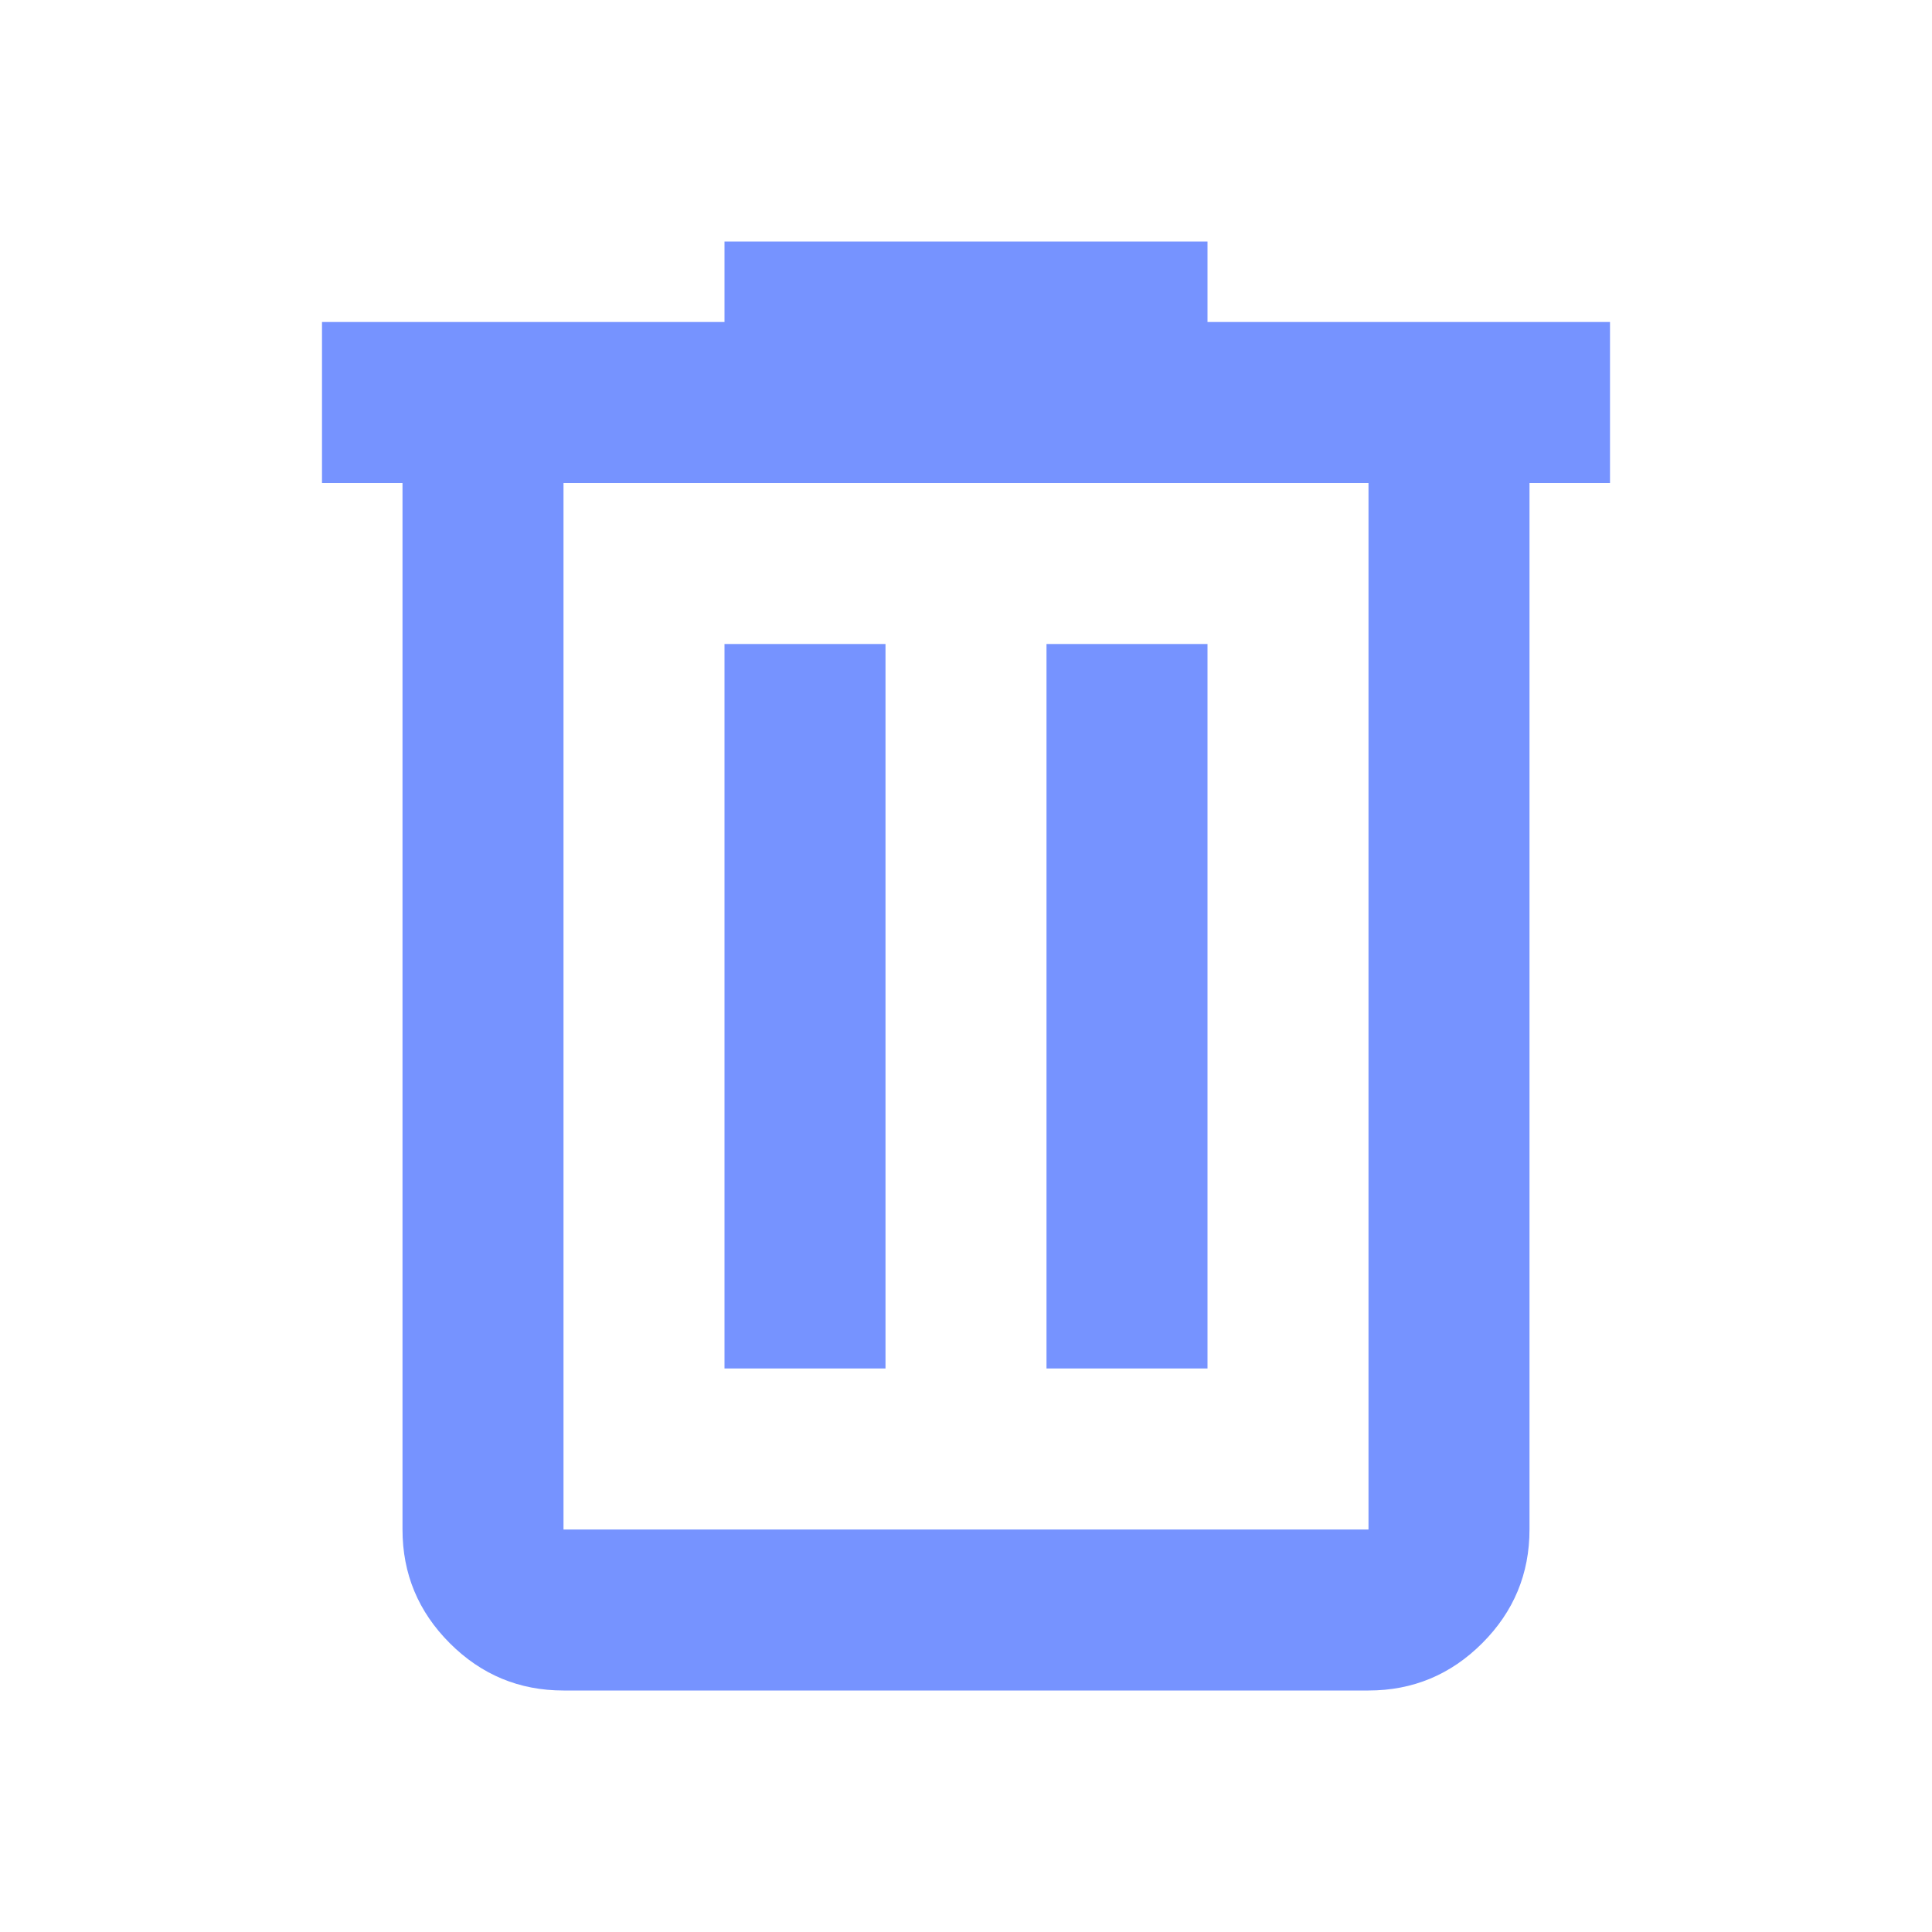
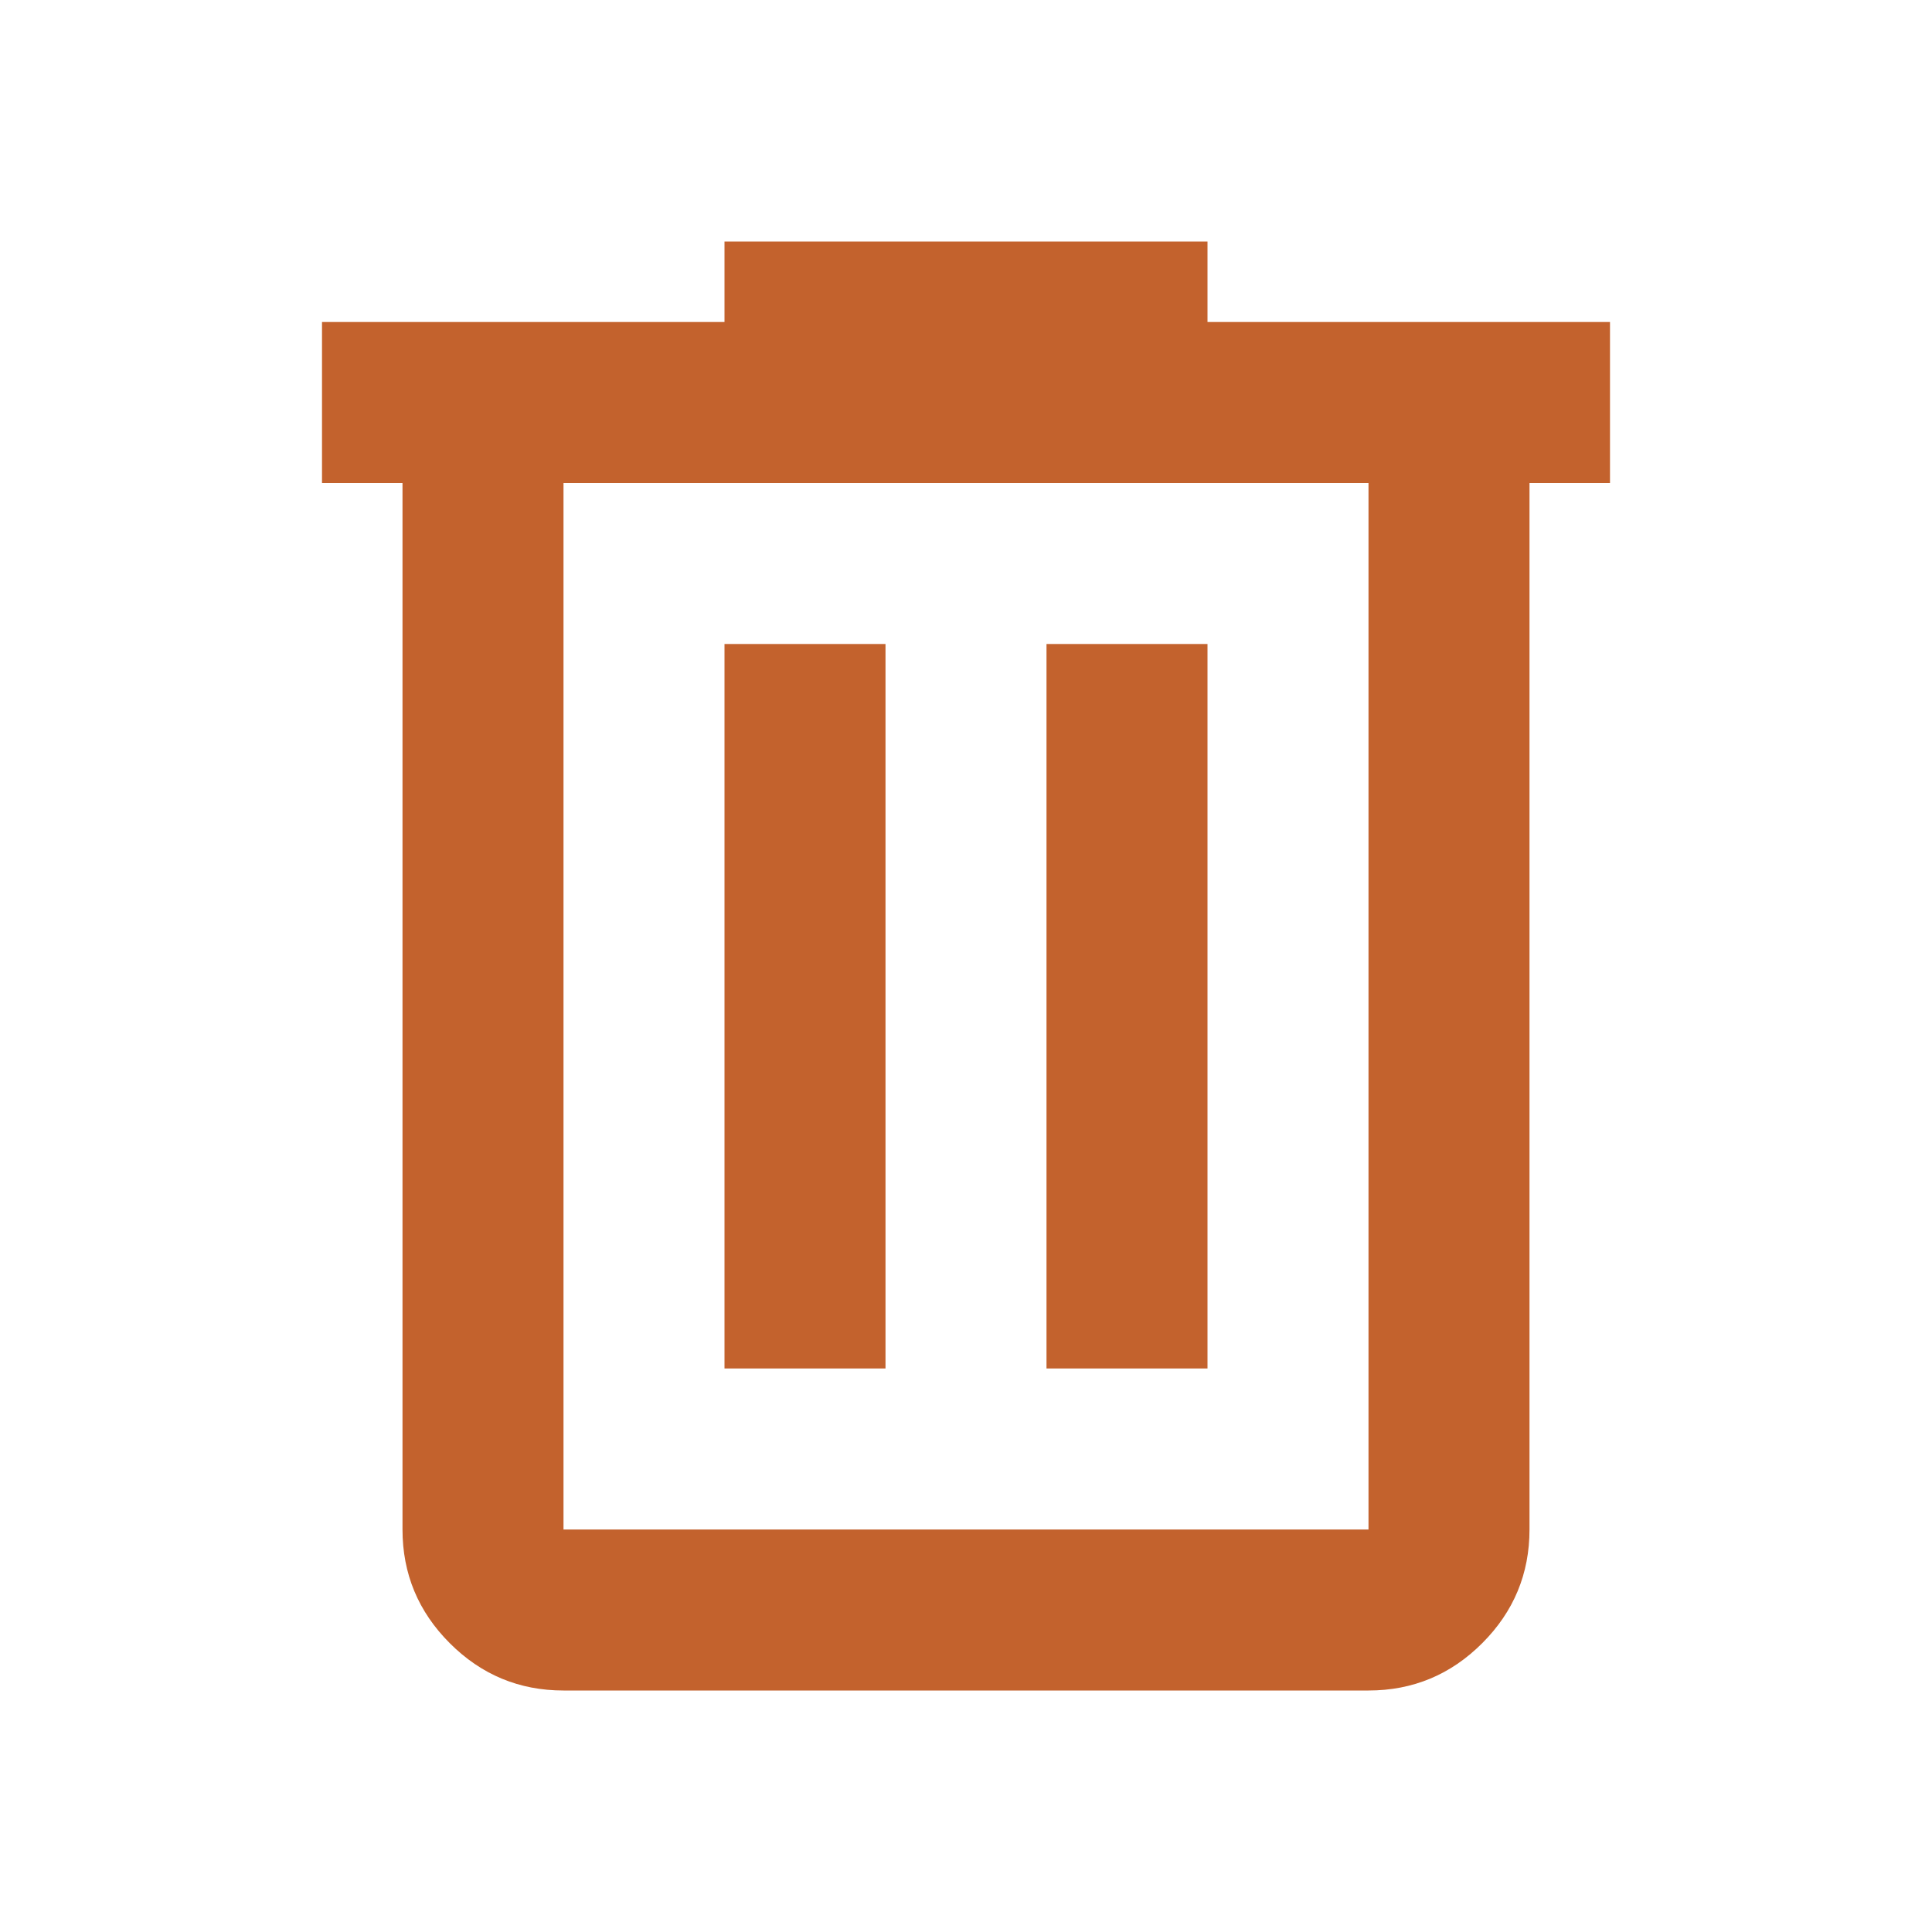
- <svg xmlns="http://www.w3.org/2000/svg" height="24px" viewBox="0 -960 960 960" width="24px" fill="#7693FF">
+ <svg xmlns="http://www.w3.org/2000/svg" height="24px" viewBox="0 -960 960 960" width="24px" fill="#c3622d">
  <path d="M280-120q-33 0-56.5-23.5T200-200v-520h-40v-80h200v-40h240v40h200v80h-40v520q0 33-23.5 56.5T680-120H280Zm400-600H280v520h400v-520ZM360-280h80v-360h-80v360Zm160 0h80v-360h-80v360ZM280-720v520-520Z" />
</svg>
